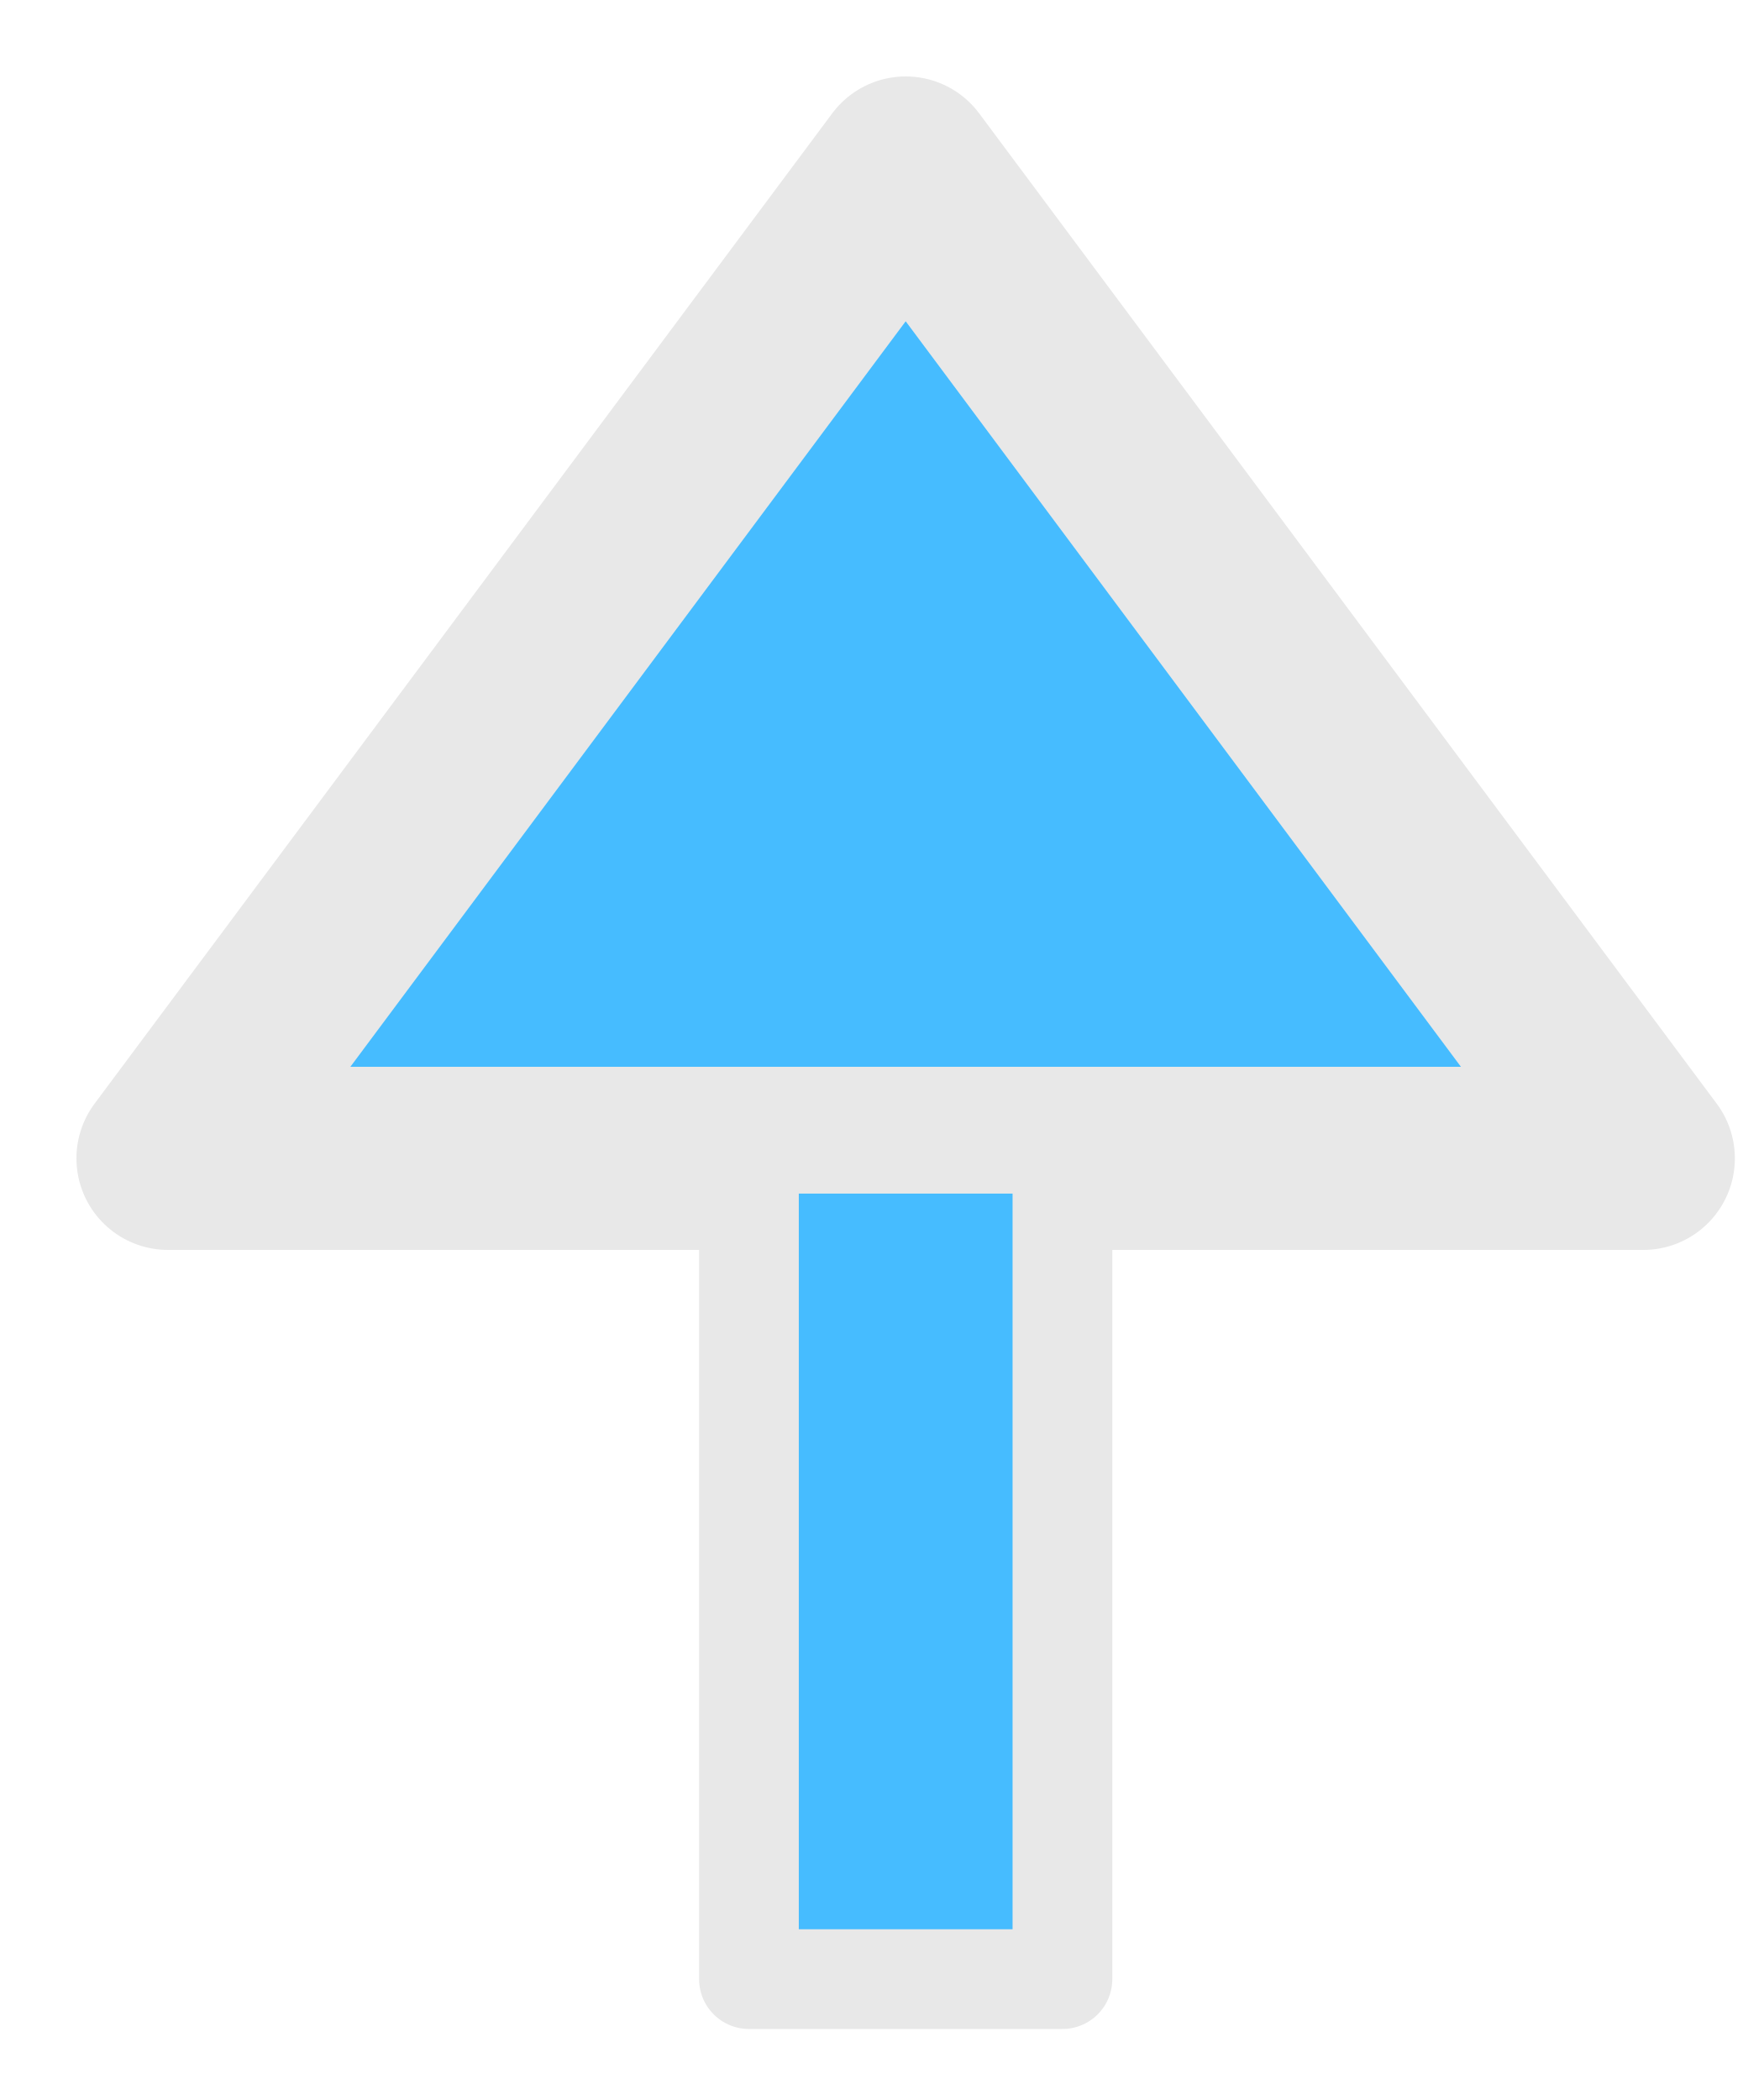
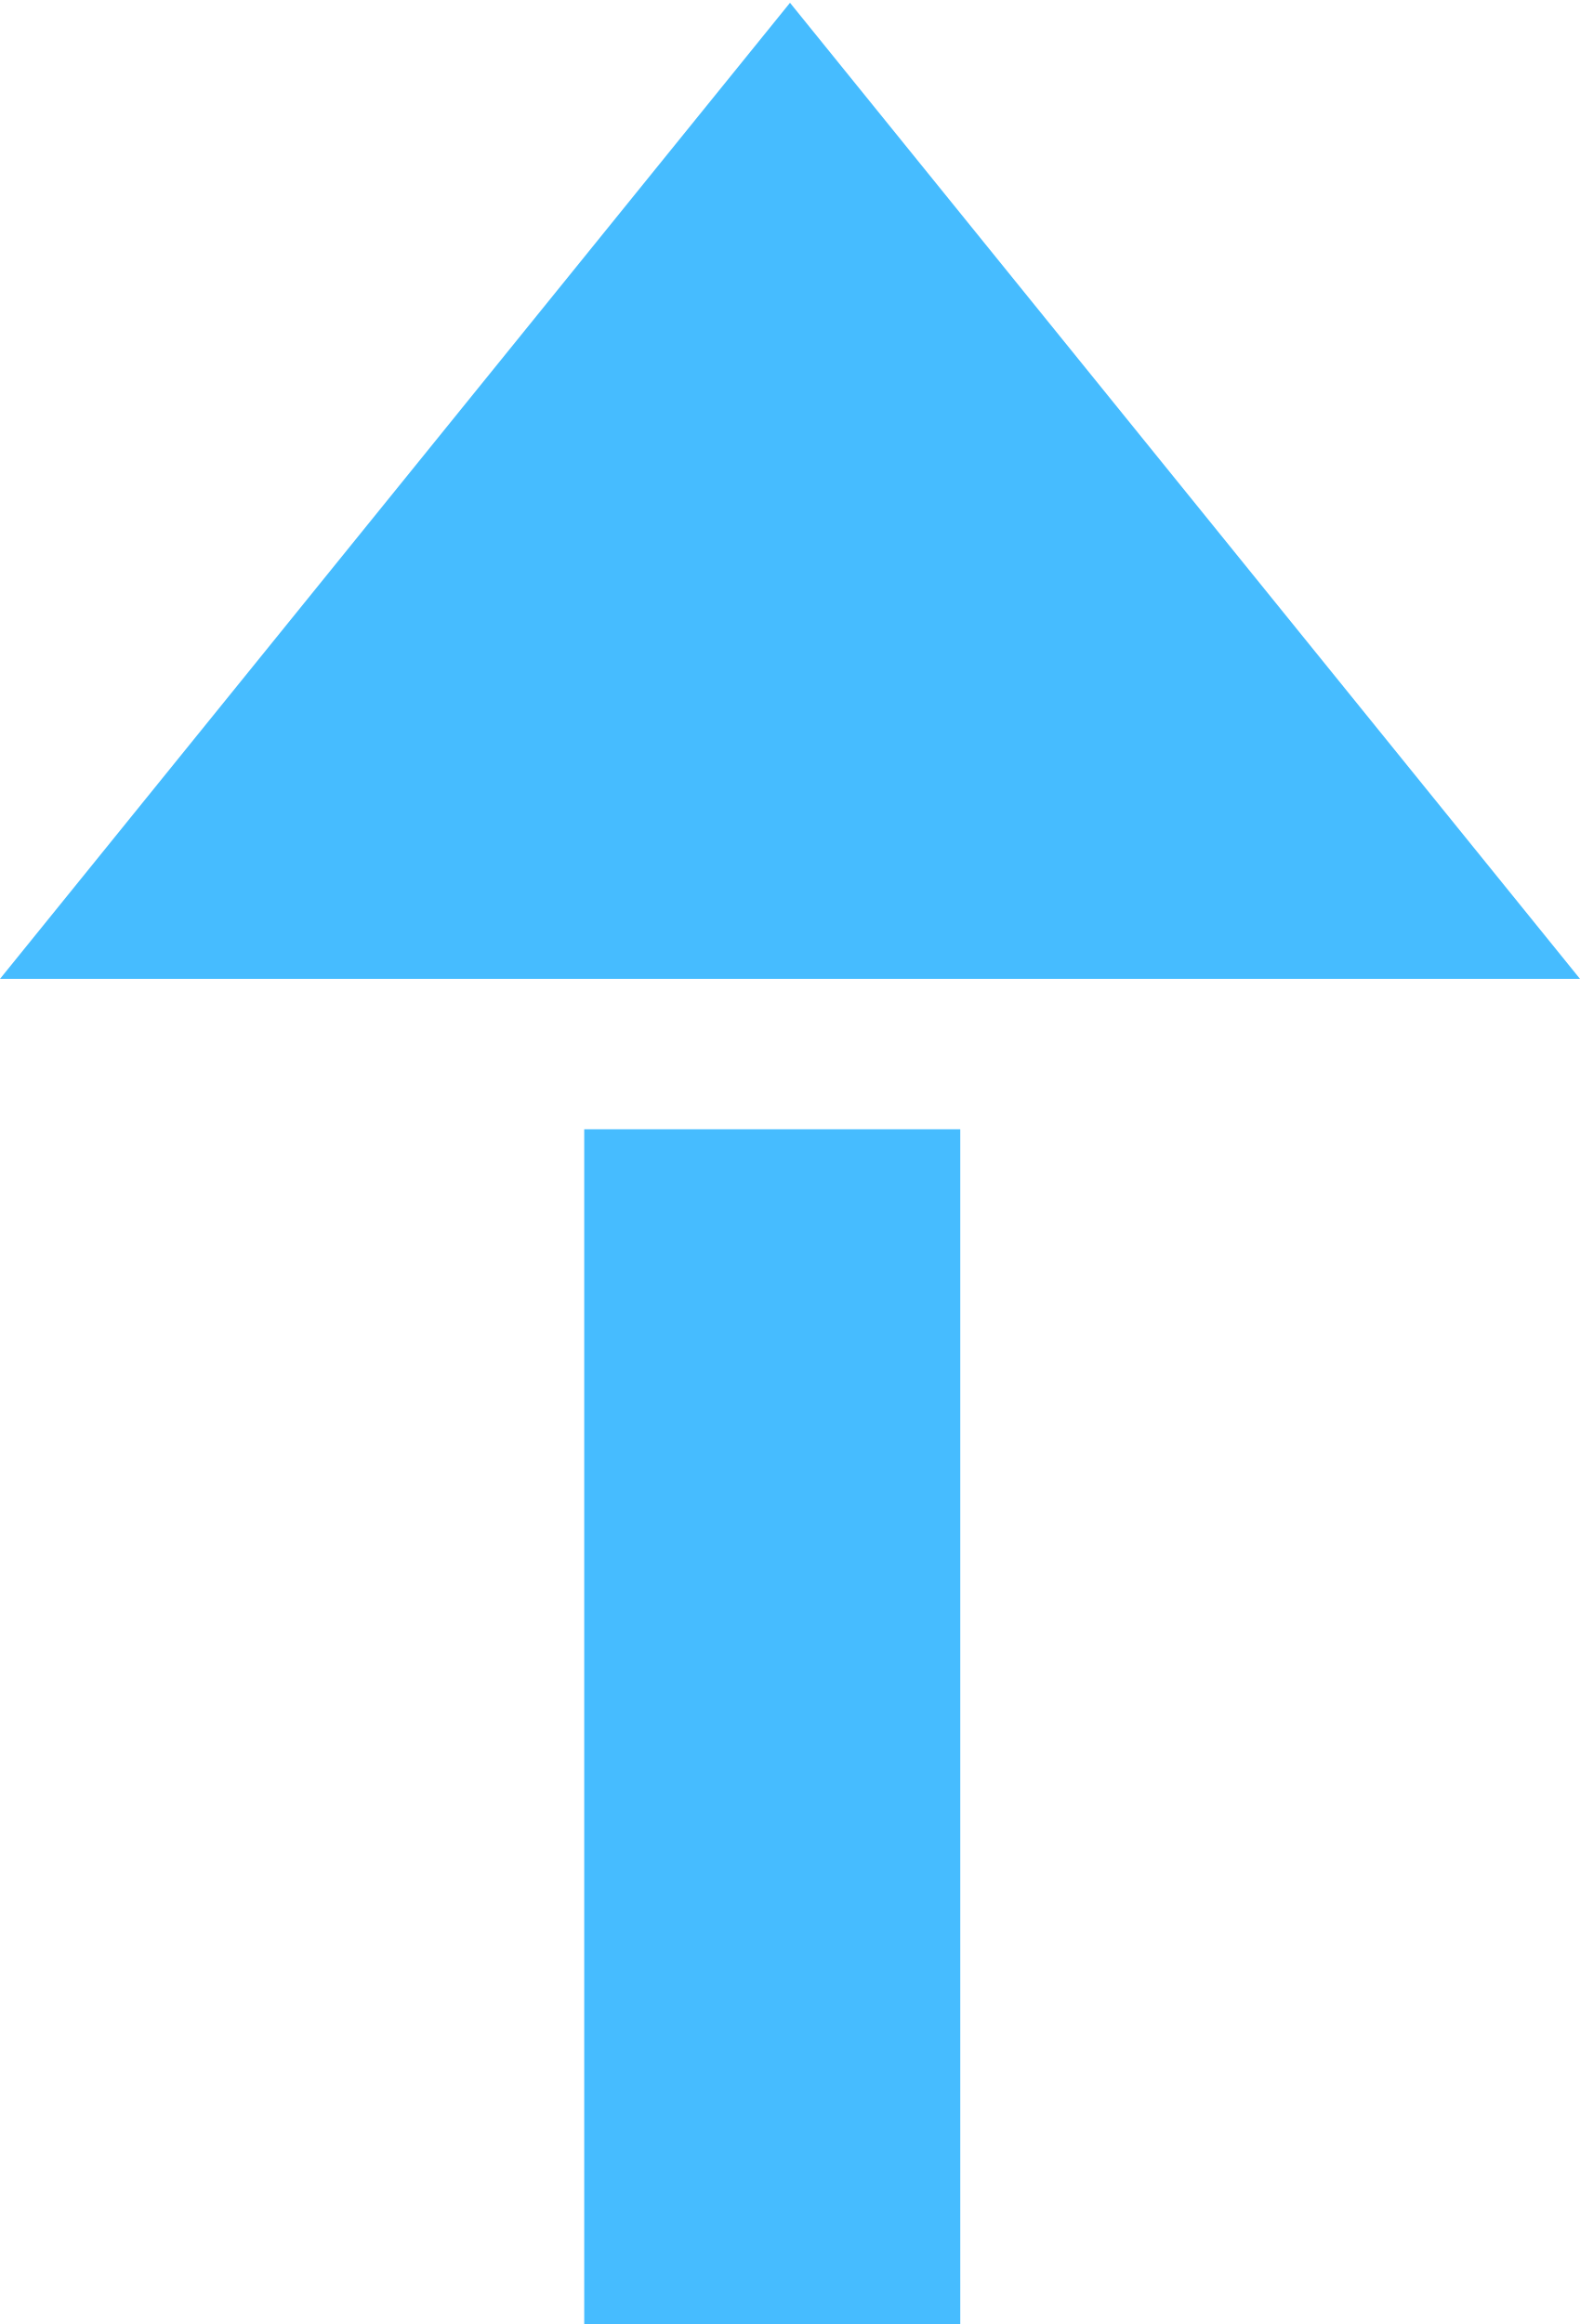
- <svg xmlns="http://www.w3.org/2000/svg" width="21" height="25" viewBox="0 0 21 25" fill="none">
-   <path d="M10.782 2L2 13.79H19.563L10.782 2Z" fill="#46BCFF" stroke="#E8E8E8" stroke-width="2.18" stroke-linecap="round" stroke-linejoin="round" />
-   <path d="M12.648 13.616H8.916V23.561H12.648V13.616Z" fill="#46BCFF" stroke="#E8E8E8" stroke-width="1.187" stroke-linecap="round" stroke-linejoin="round" />
+ <svg xmlns="http://www.w3.org/2000/svg" width="17" height="25" fill="none" viewBox="0 0 17 25">
+   <path fill="#46bcff" d="M 6.286,25 H 10.332 V 12.148 H 6.286 Z" />
+   <path fill="#46bcff" d="M 0,10.53 H 17 L 8.5,0.03 Z" />
</svg>
